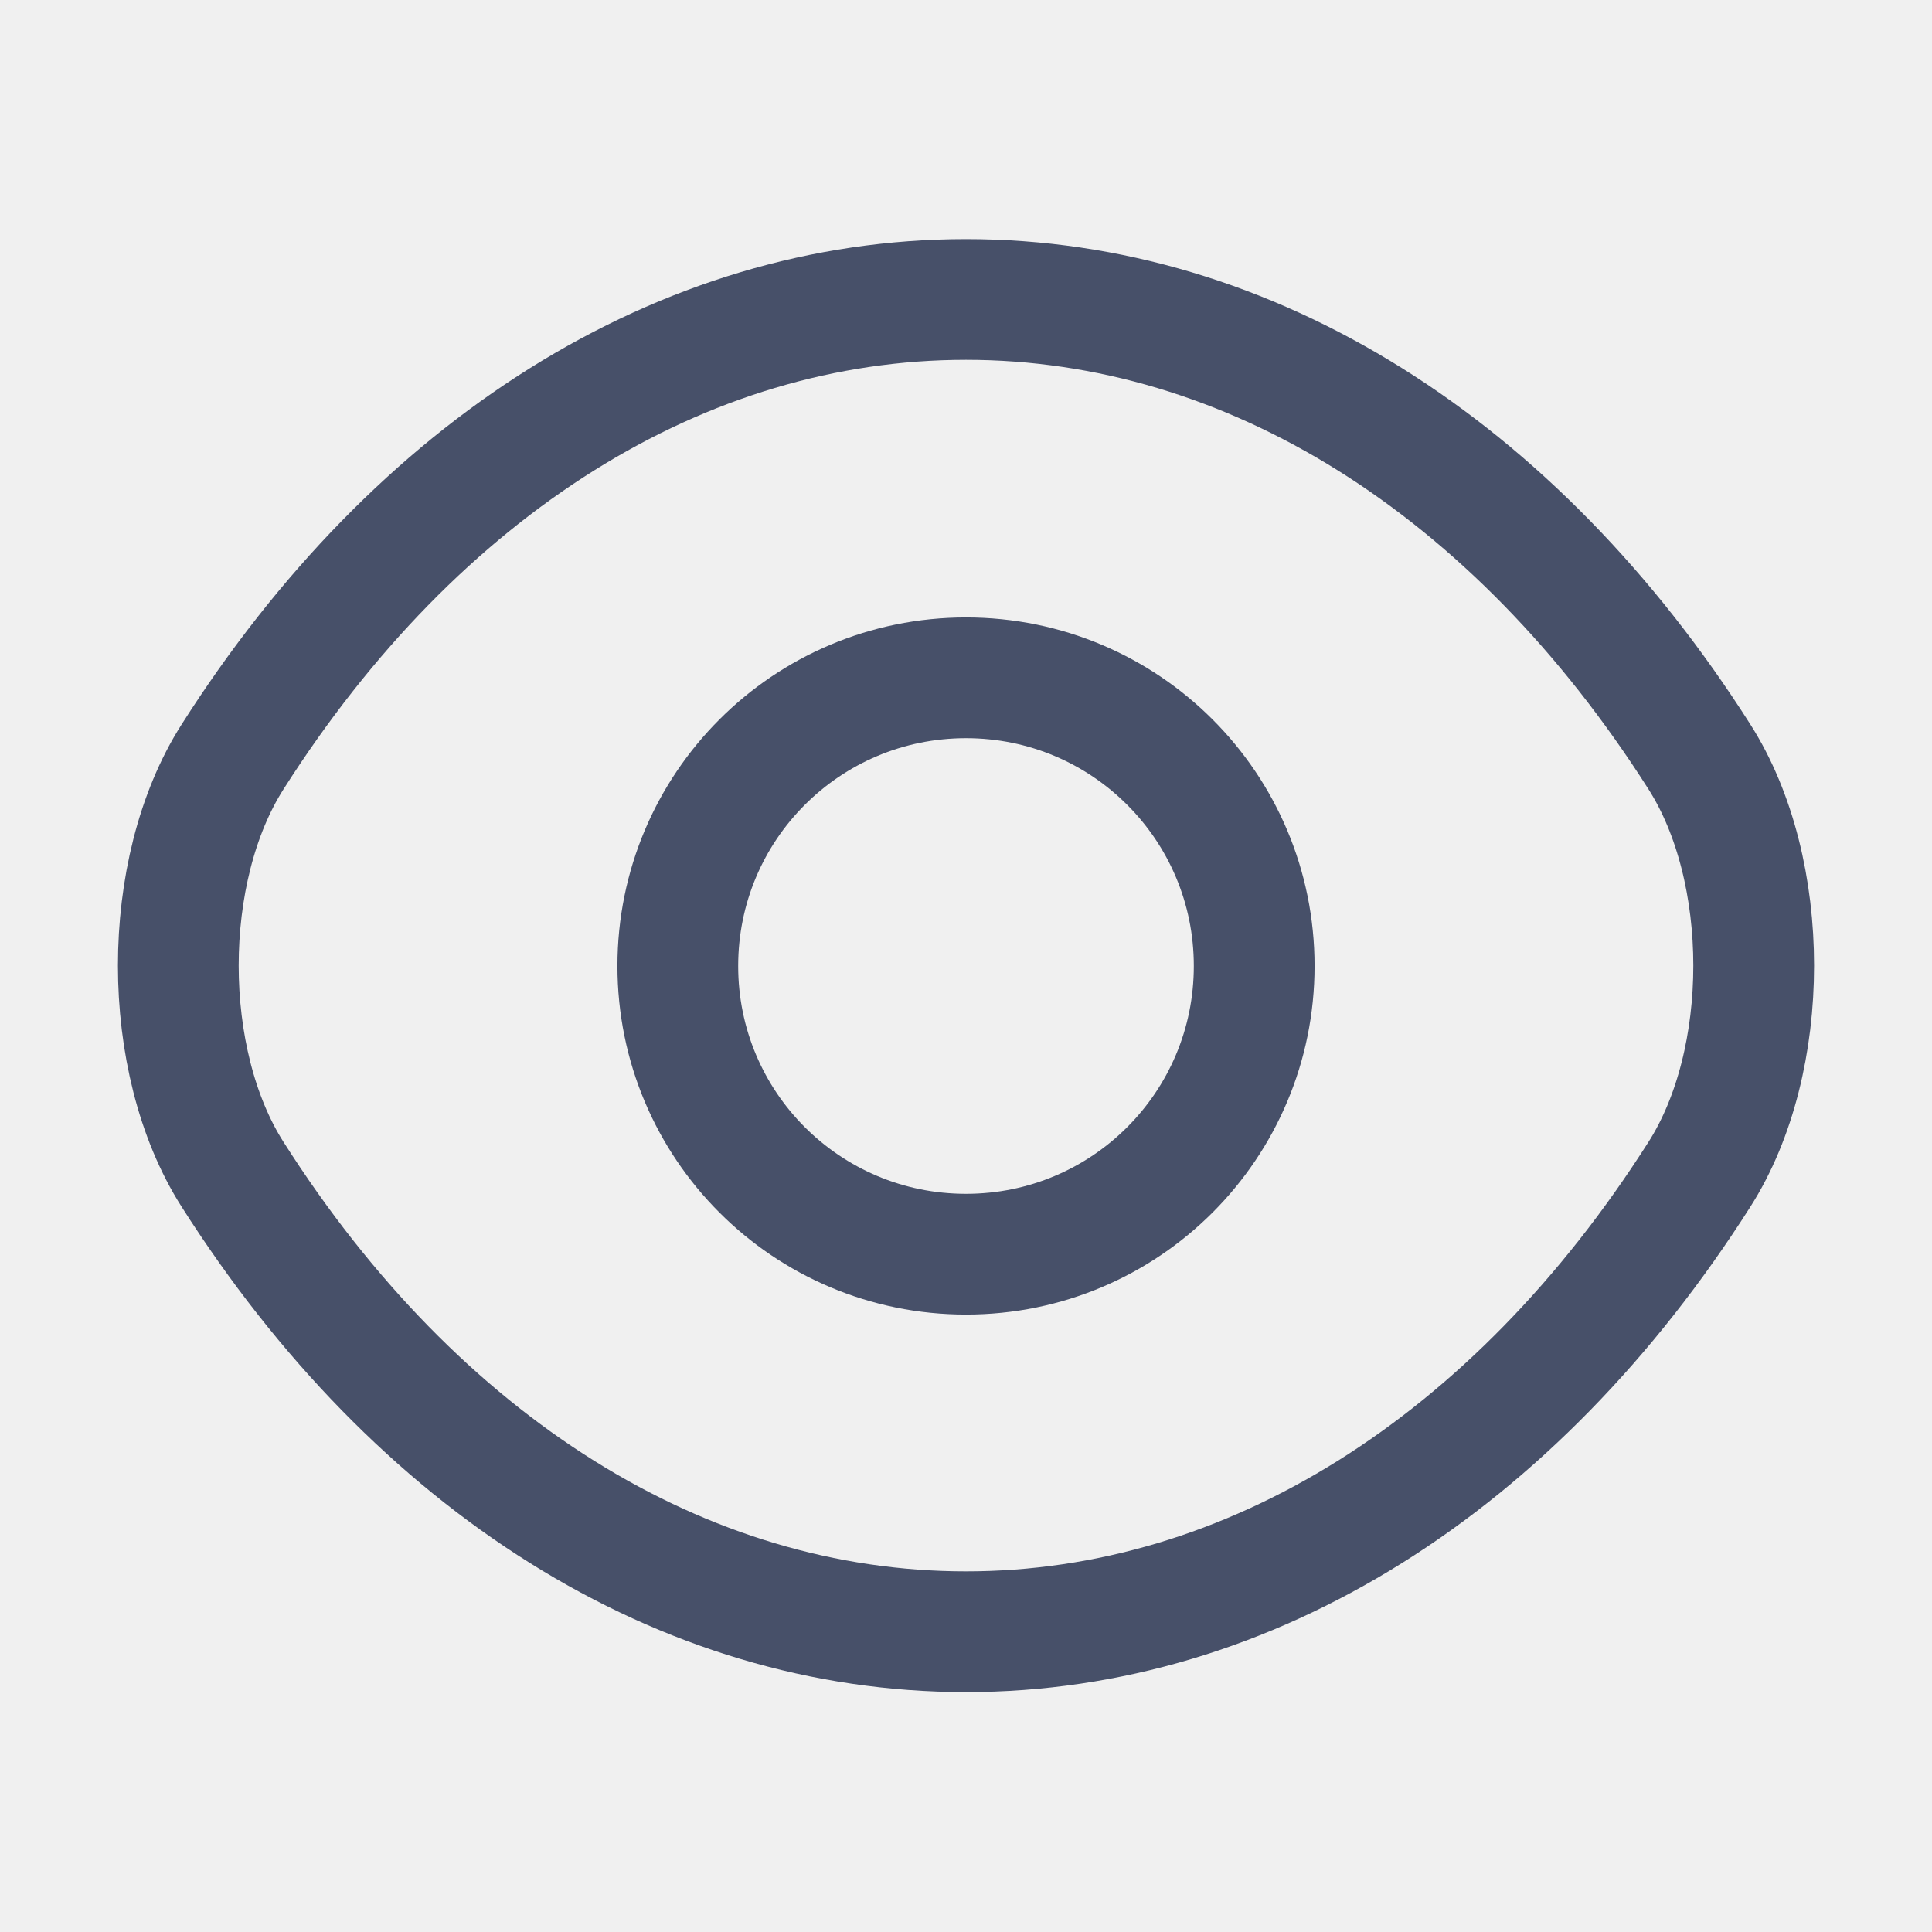
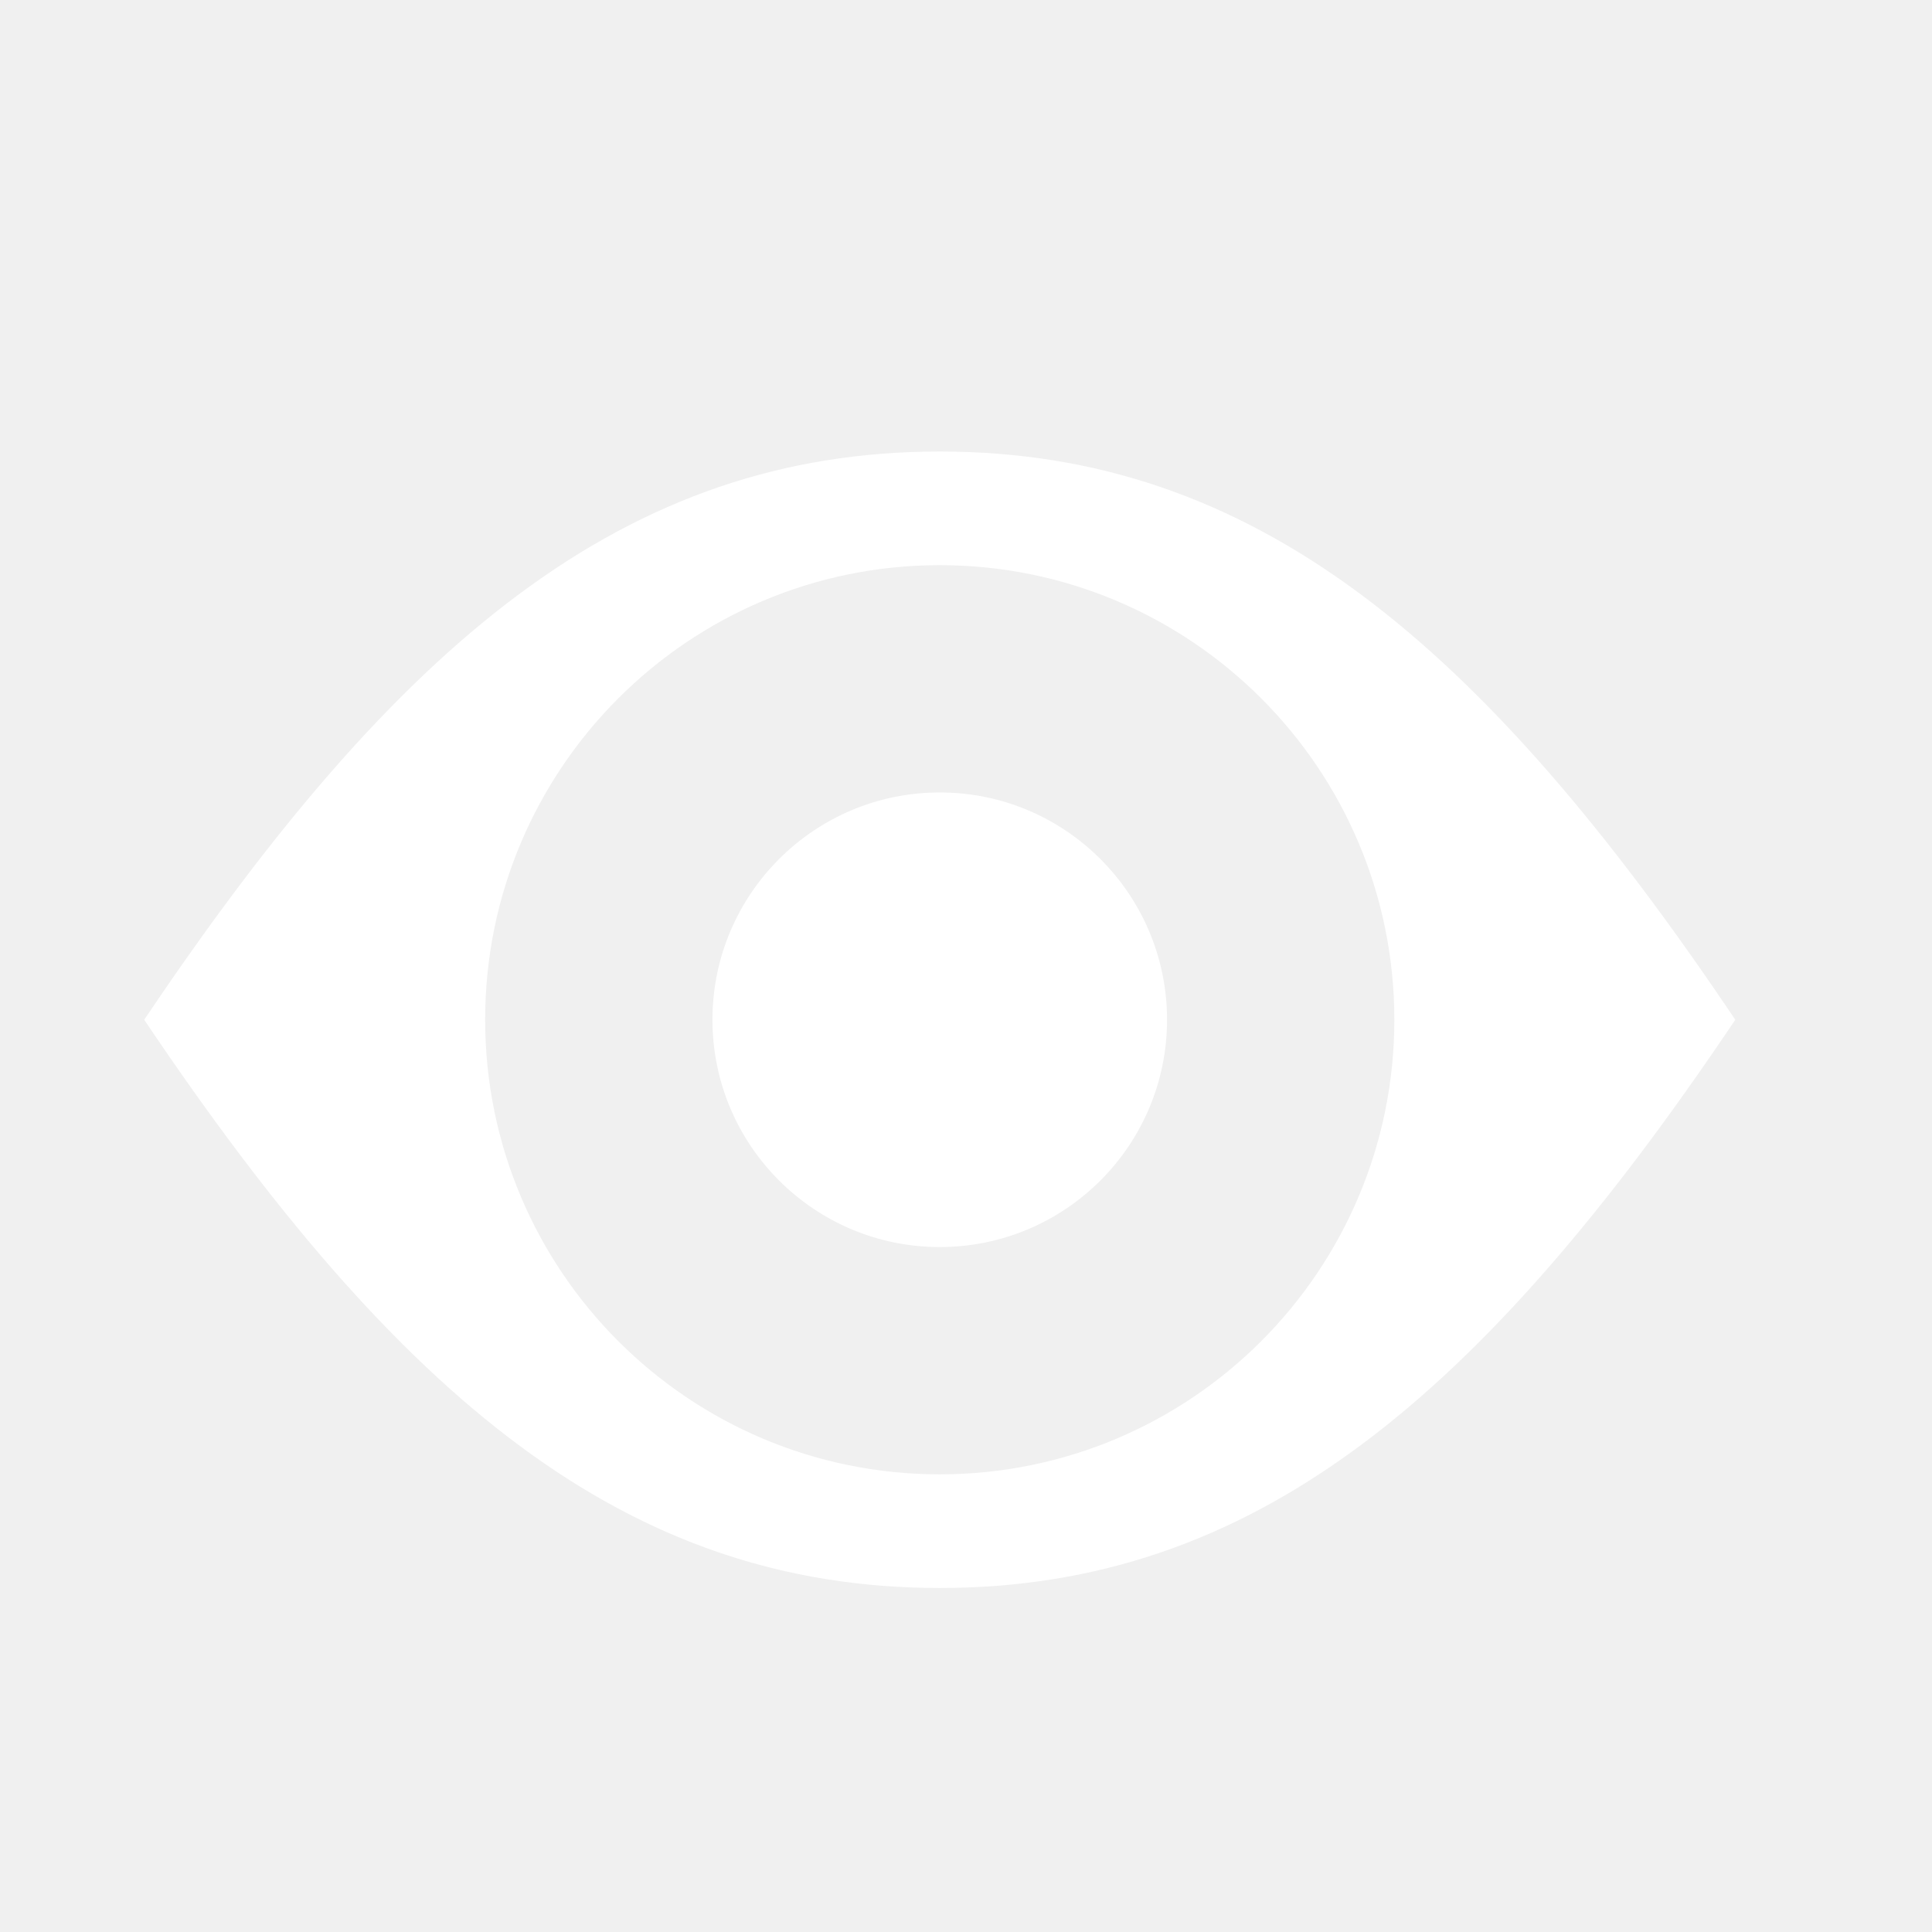
- <svg xmlns="http://www.w3.org/2000/svg" width="24" height="24" viewBox="0 0 24 24" fill="none">
-   <g id="vuesax/linear/eye">
-     <g id="eye">
-       <path id="Vector" d="M15.58 12C15.58 13.98 13.98 15.58 12 15.58C10.02 15.58 8.42 13.98 8.42 12C8.42 10.02 10.02 8.42 12 8.42C13.98 8.42 15.58 10.02 15.58 12Z" stroke="#475069" stroke-width="1.5" stroke-linecap="round" stroke-linejoin="round" />
-       <path id="Vector_2" d="M12 20.27C15.53 20.27 18.82 18.19 21.11 14.59C22.01 13.18 22.01 10.81 21.11 9.4C18.82 5.8 15.53 3.72 12 3.72C8.47 3.72 5.18 5.8 2.89 9.4C1.99 10.81 1.99 13.18 2.89 14.59C5.18 18.19 8.47 20.27 12 20.27Z" stroke="#475069" stroke-width="1.5" stroke-linecap="round" stroke-linejoin="round" />
-     </g>
-   </g>
+ <svg xmlns="http://www.w3.org/2000/svg" width="17" height="17" viewBox="0 0 17 17" fill="none">
+   <path fill-rule="evenodd" clip-rule="evenodd" d="M1.269 8.973C3.509 5.64 5.509 3.973 8.269 3.973C11.03 3.973 13.03 5.64 15.269 8.973C13.03 12.306 11.03 13.973 8.269 13.973C5.509 13.973 3.509 12.306 1.269 8.973ZM8.269 12.973C10.478 12.973 12.269 11.182 12.269 8.973C12.269 6.764 10.478 4.973 8.269 4.973C6.06 4.973 4.269 6.764 4.269 8.973C4.269 11.182 6.06 12.973 8.269 12.973ZM8.269 10.973C7.165 10.973 6.269 10.078 6.269 8.973C6.269 7.869 7.165 6.973 8.269 6.973C9.373 6.973 10.269 7.869 10.269 8.973C10.269 10.078 9.373 10.973 8.269 10.973Z" fill="white" />
</svg>
